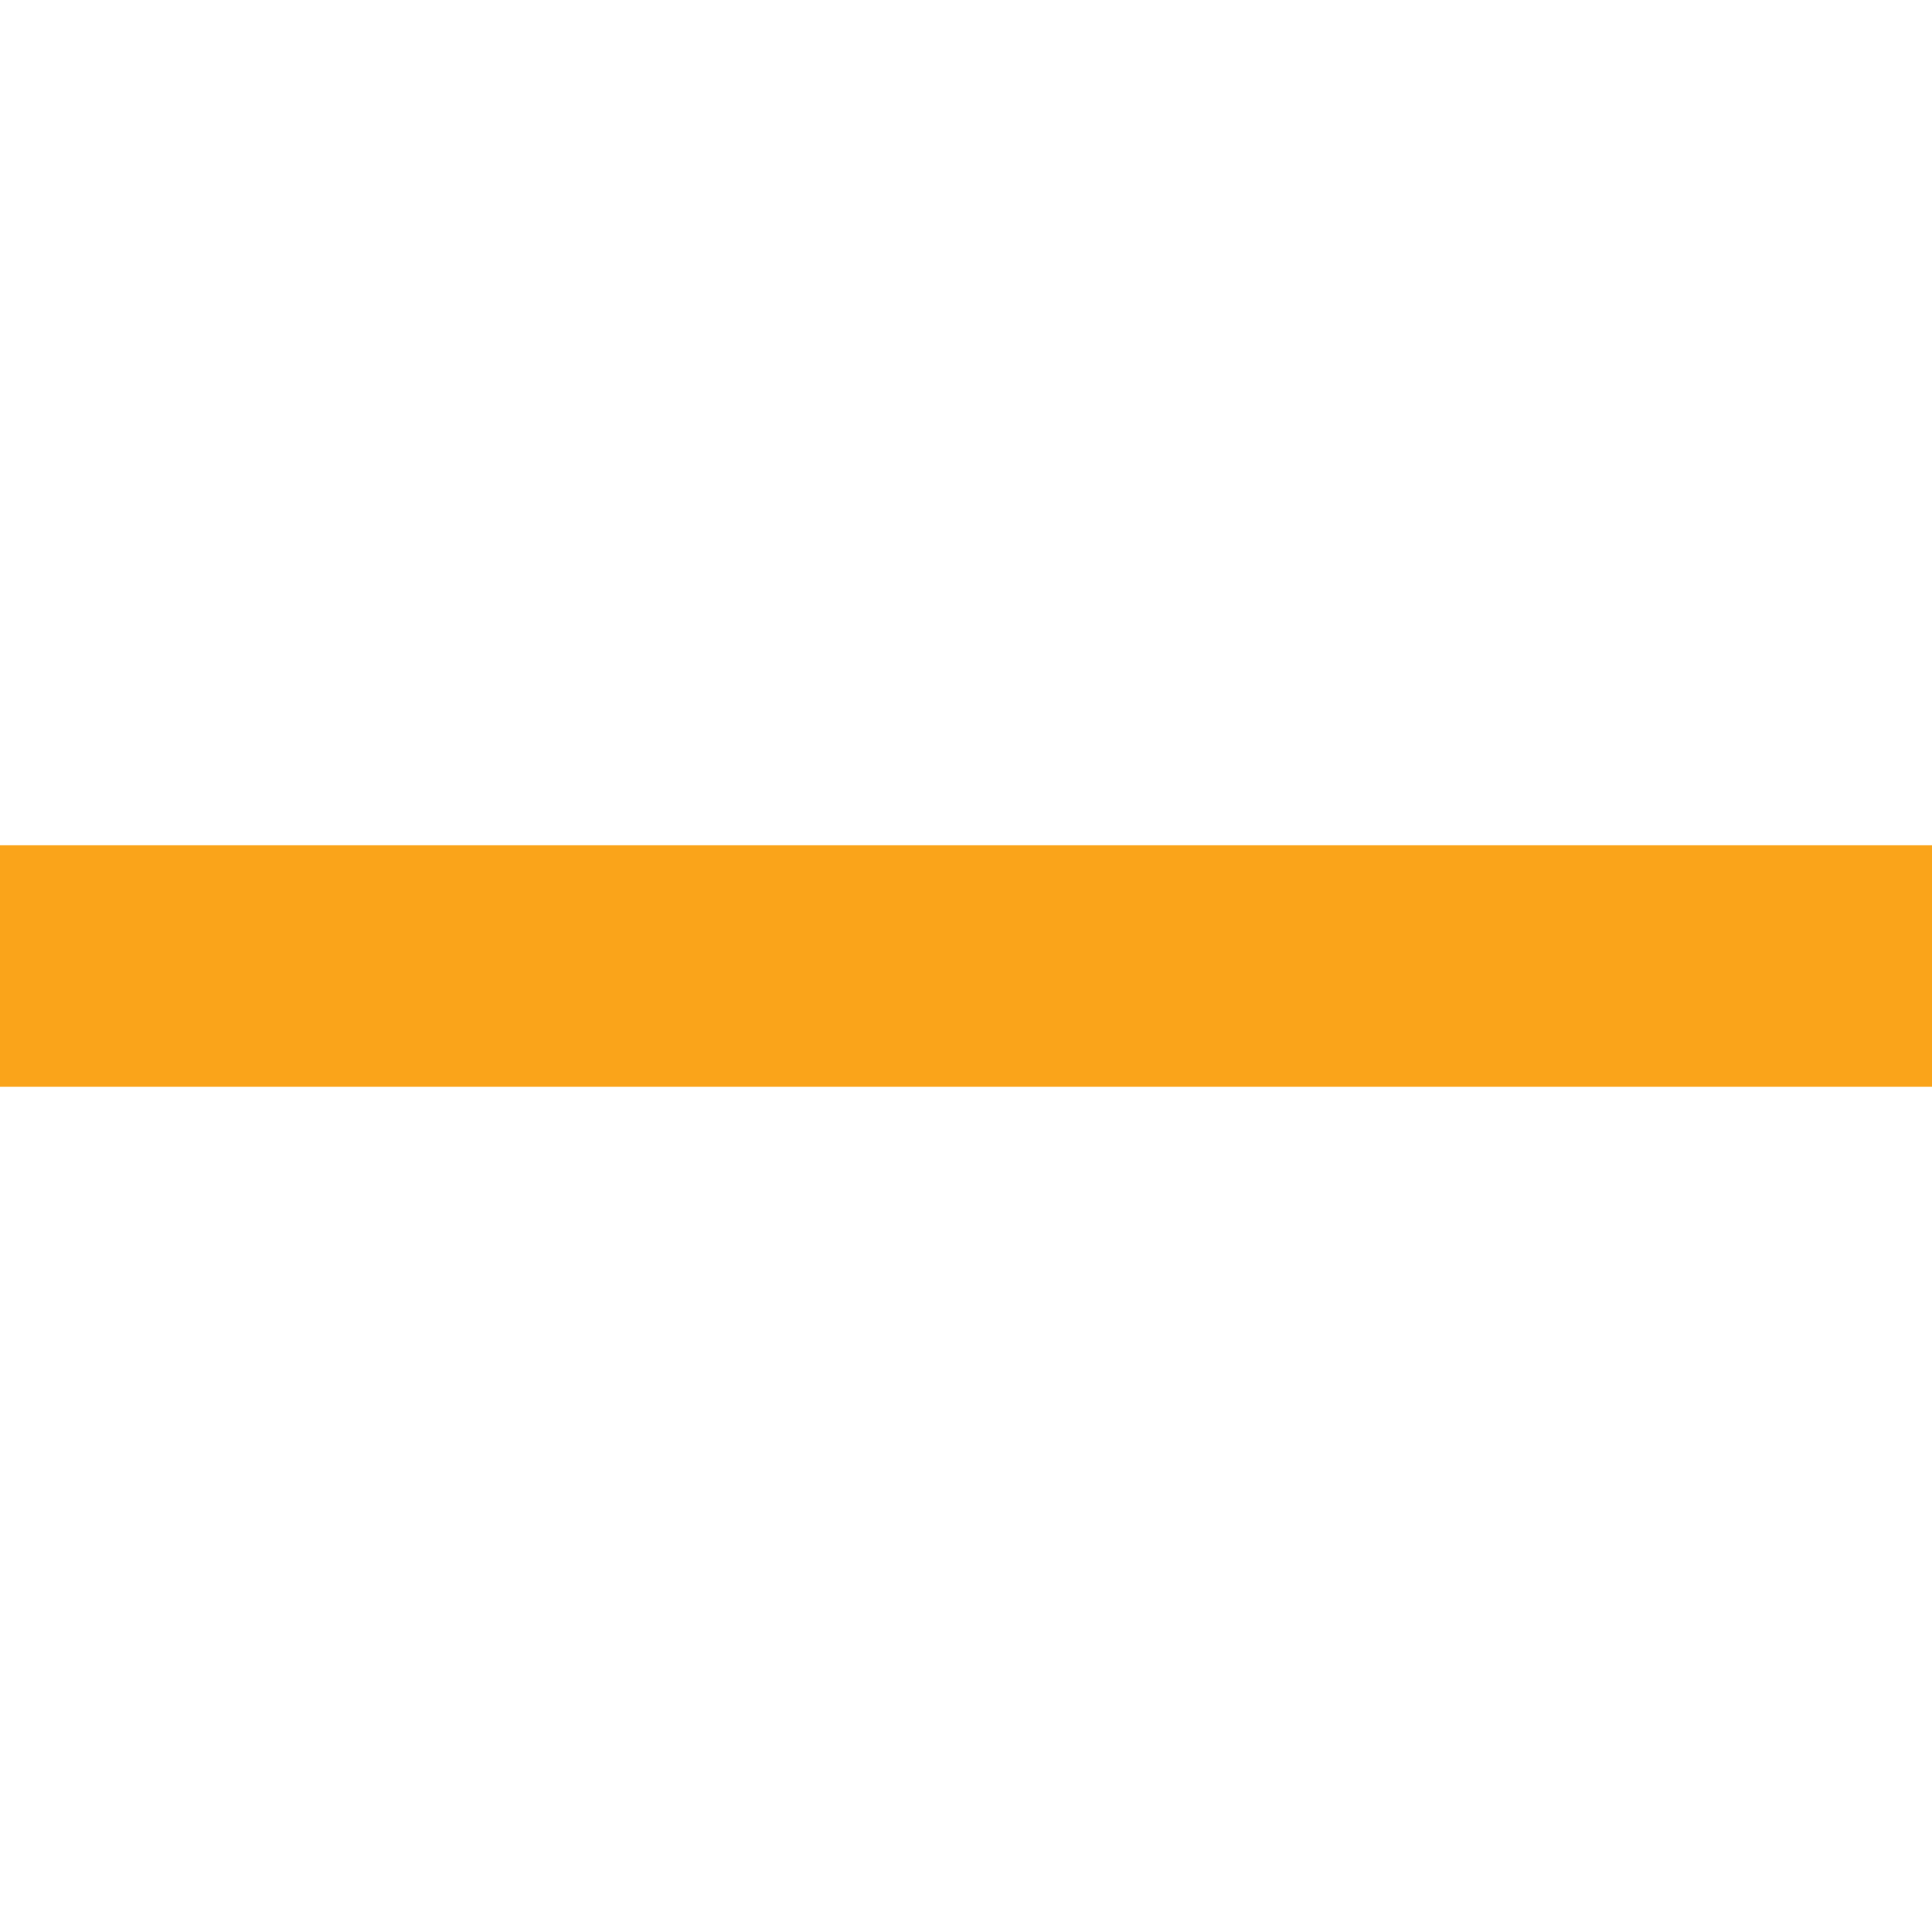
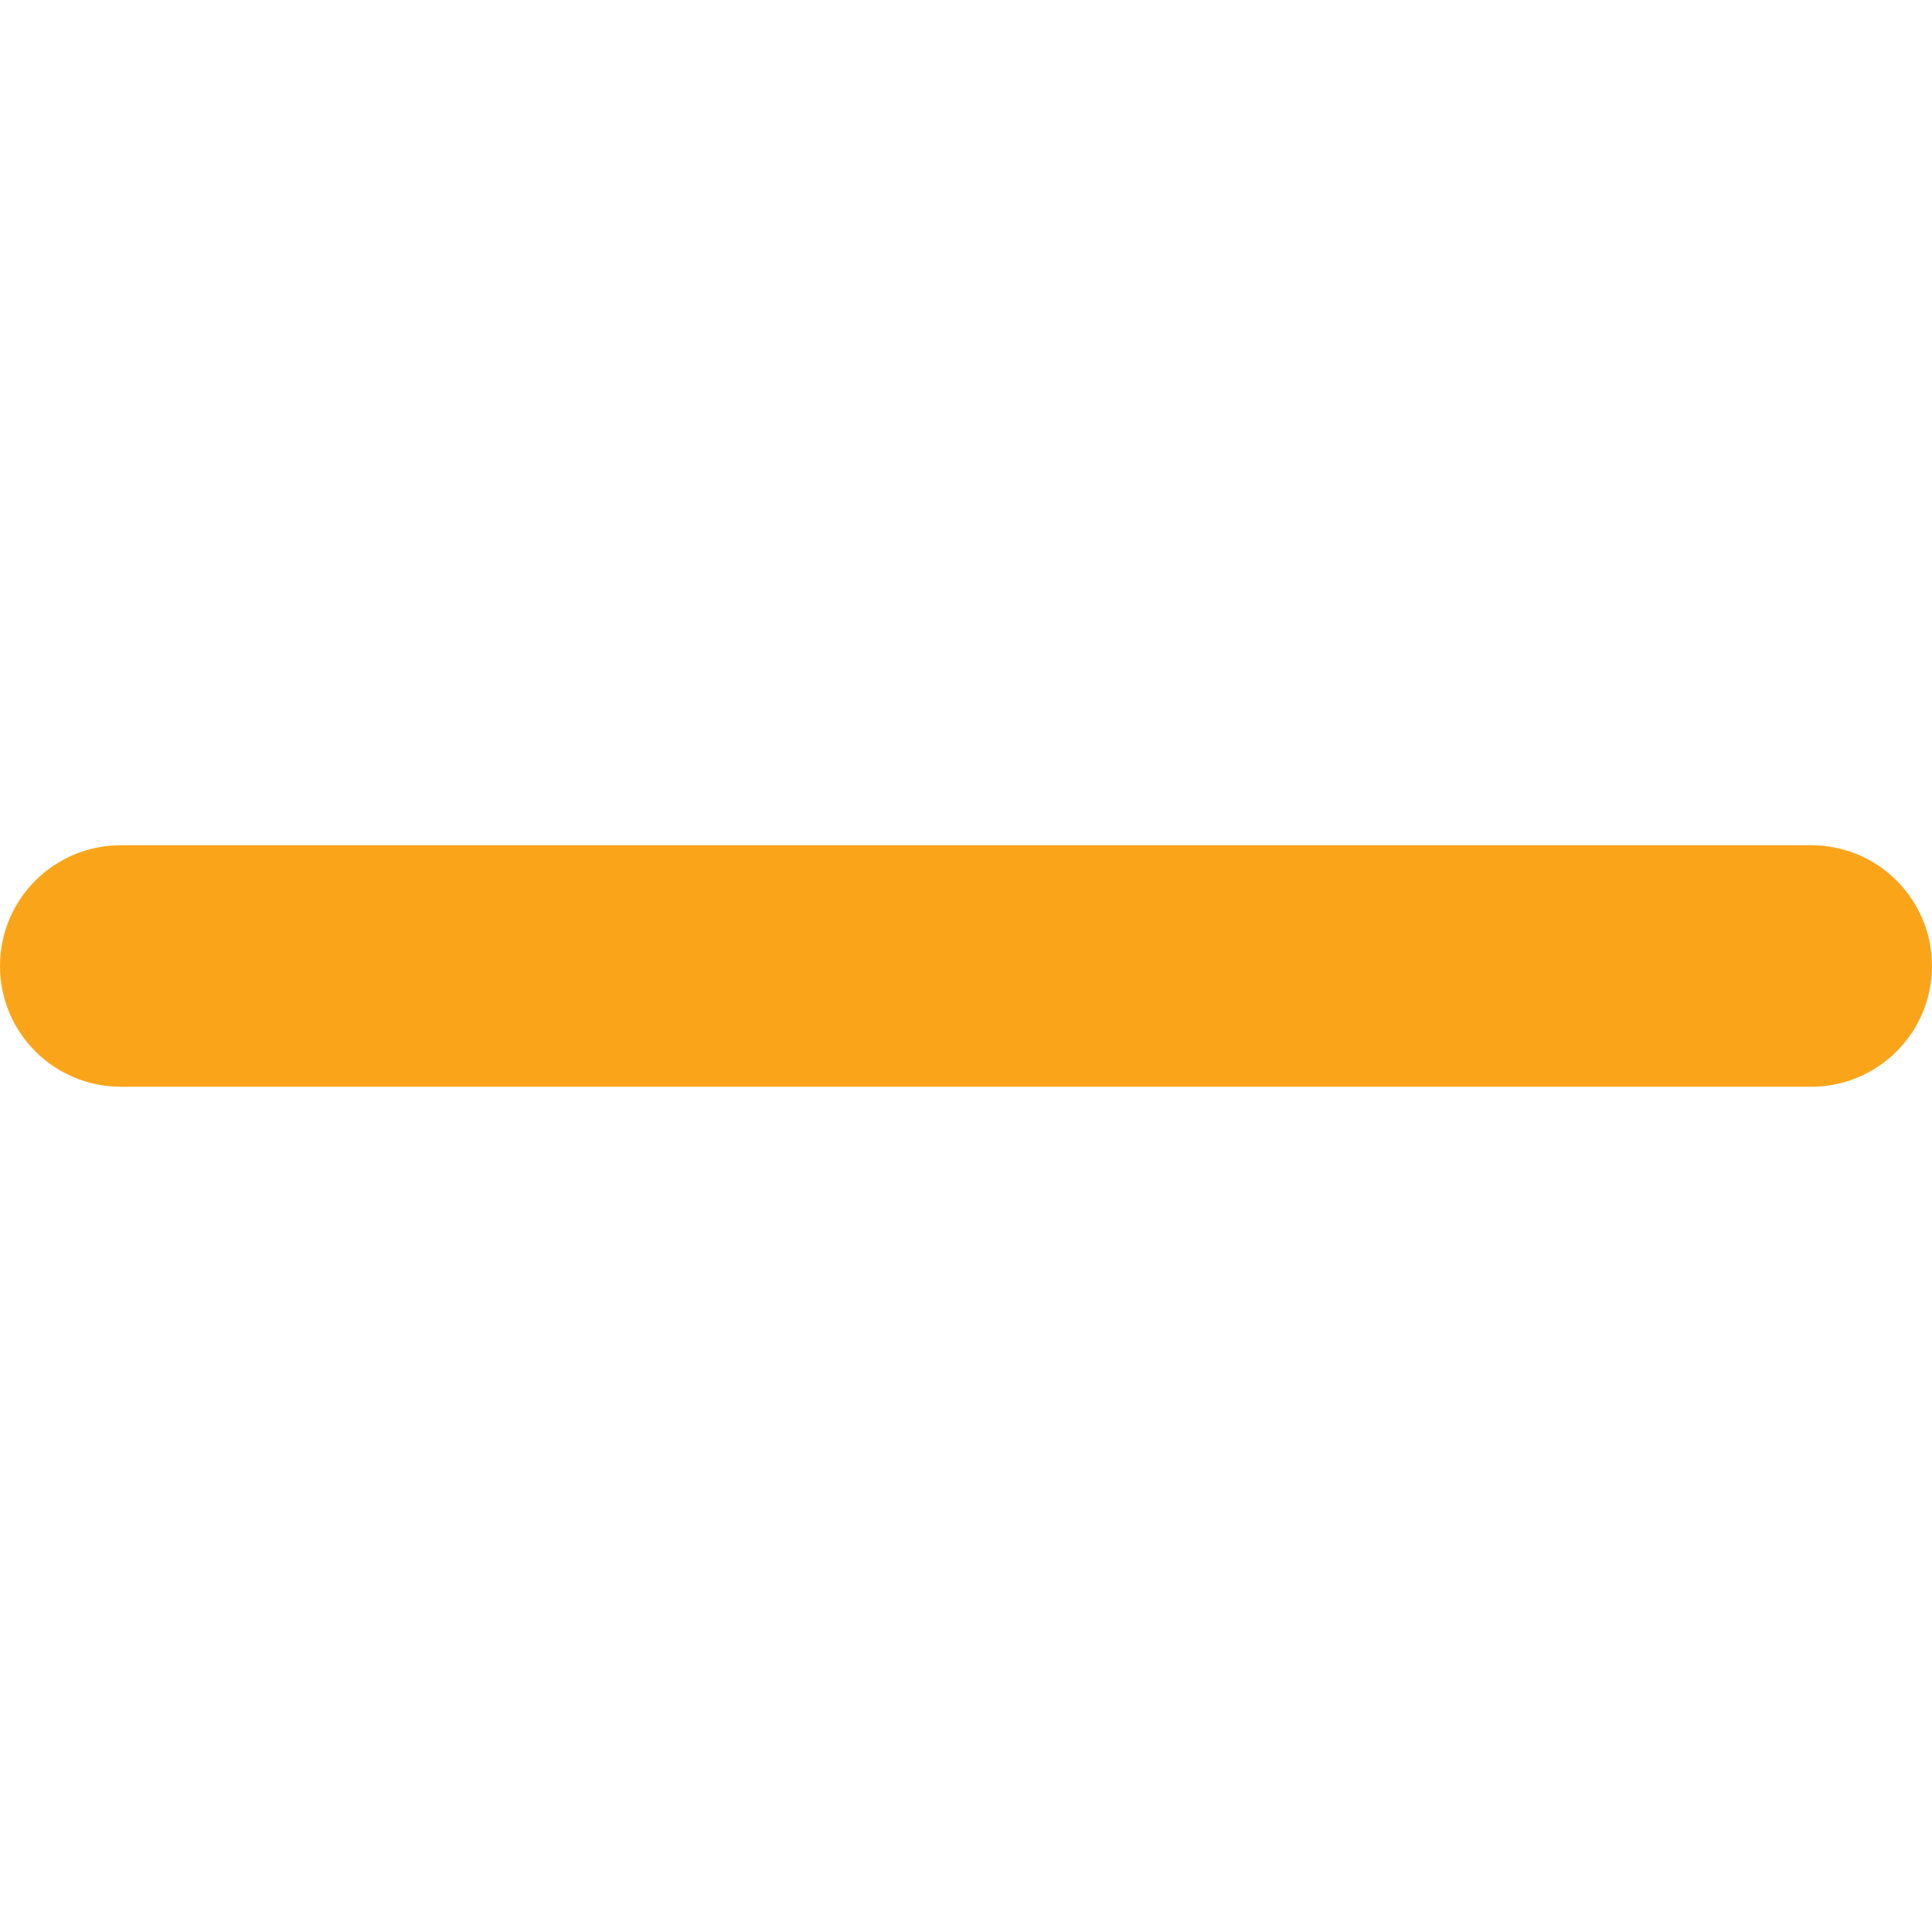
<svg xmlns="http://www.w3.org/2000/svg" width="128" height="128" viewBox="0 0 128 128" id="svg4614" version="1.1">
  <defs id="defs4616" />
  <g id="layer1" transform="translate(0,-924.3622)">
-     <rect style="fill:#faa41a;fill-opacity:1;stroke:none" id="use4517-2-4-9-5" width="128" height="16" x="0" y="980.362" />
+     <rect style="fill:#faa41a;fill-opacity:1;stroke:none" id="use4517-2-4-9-5" width="128" height="16" x="0" y="980.362" ry="8" />
  </g>
</svg>
